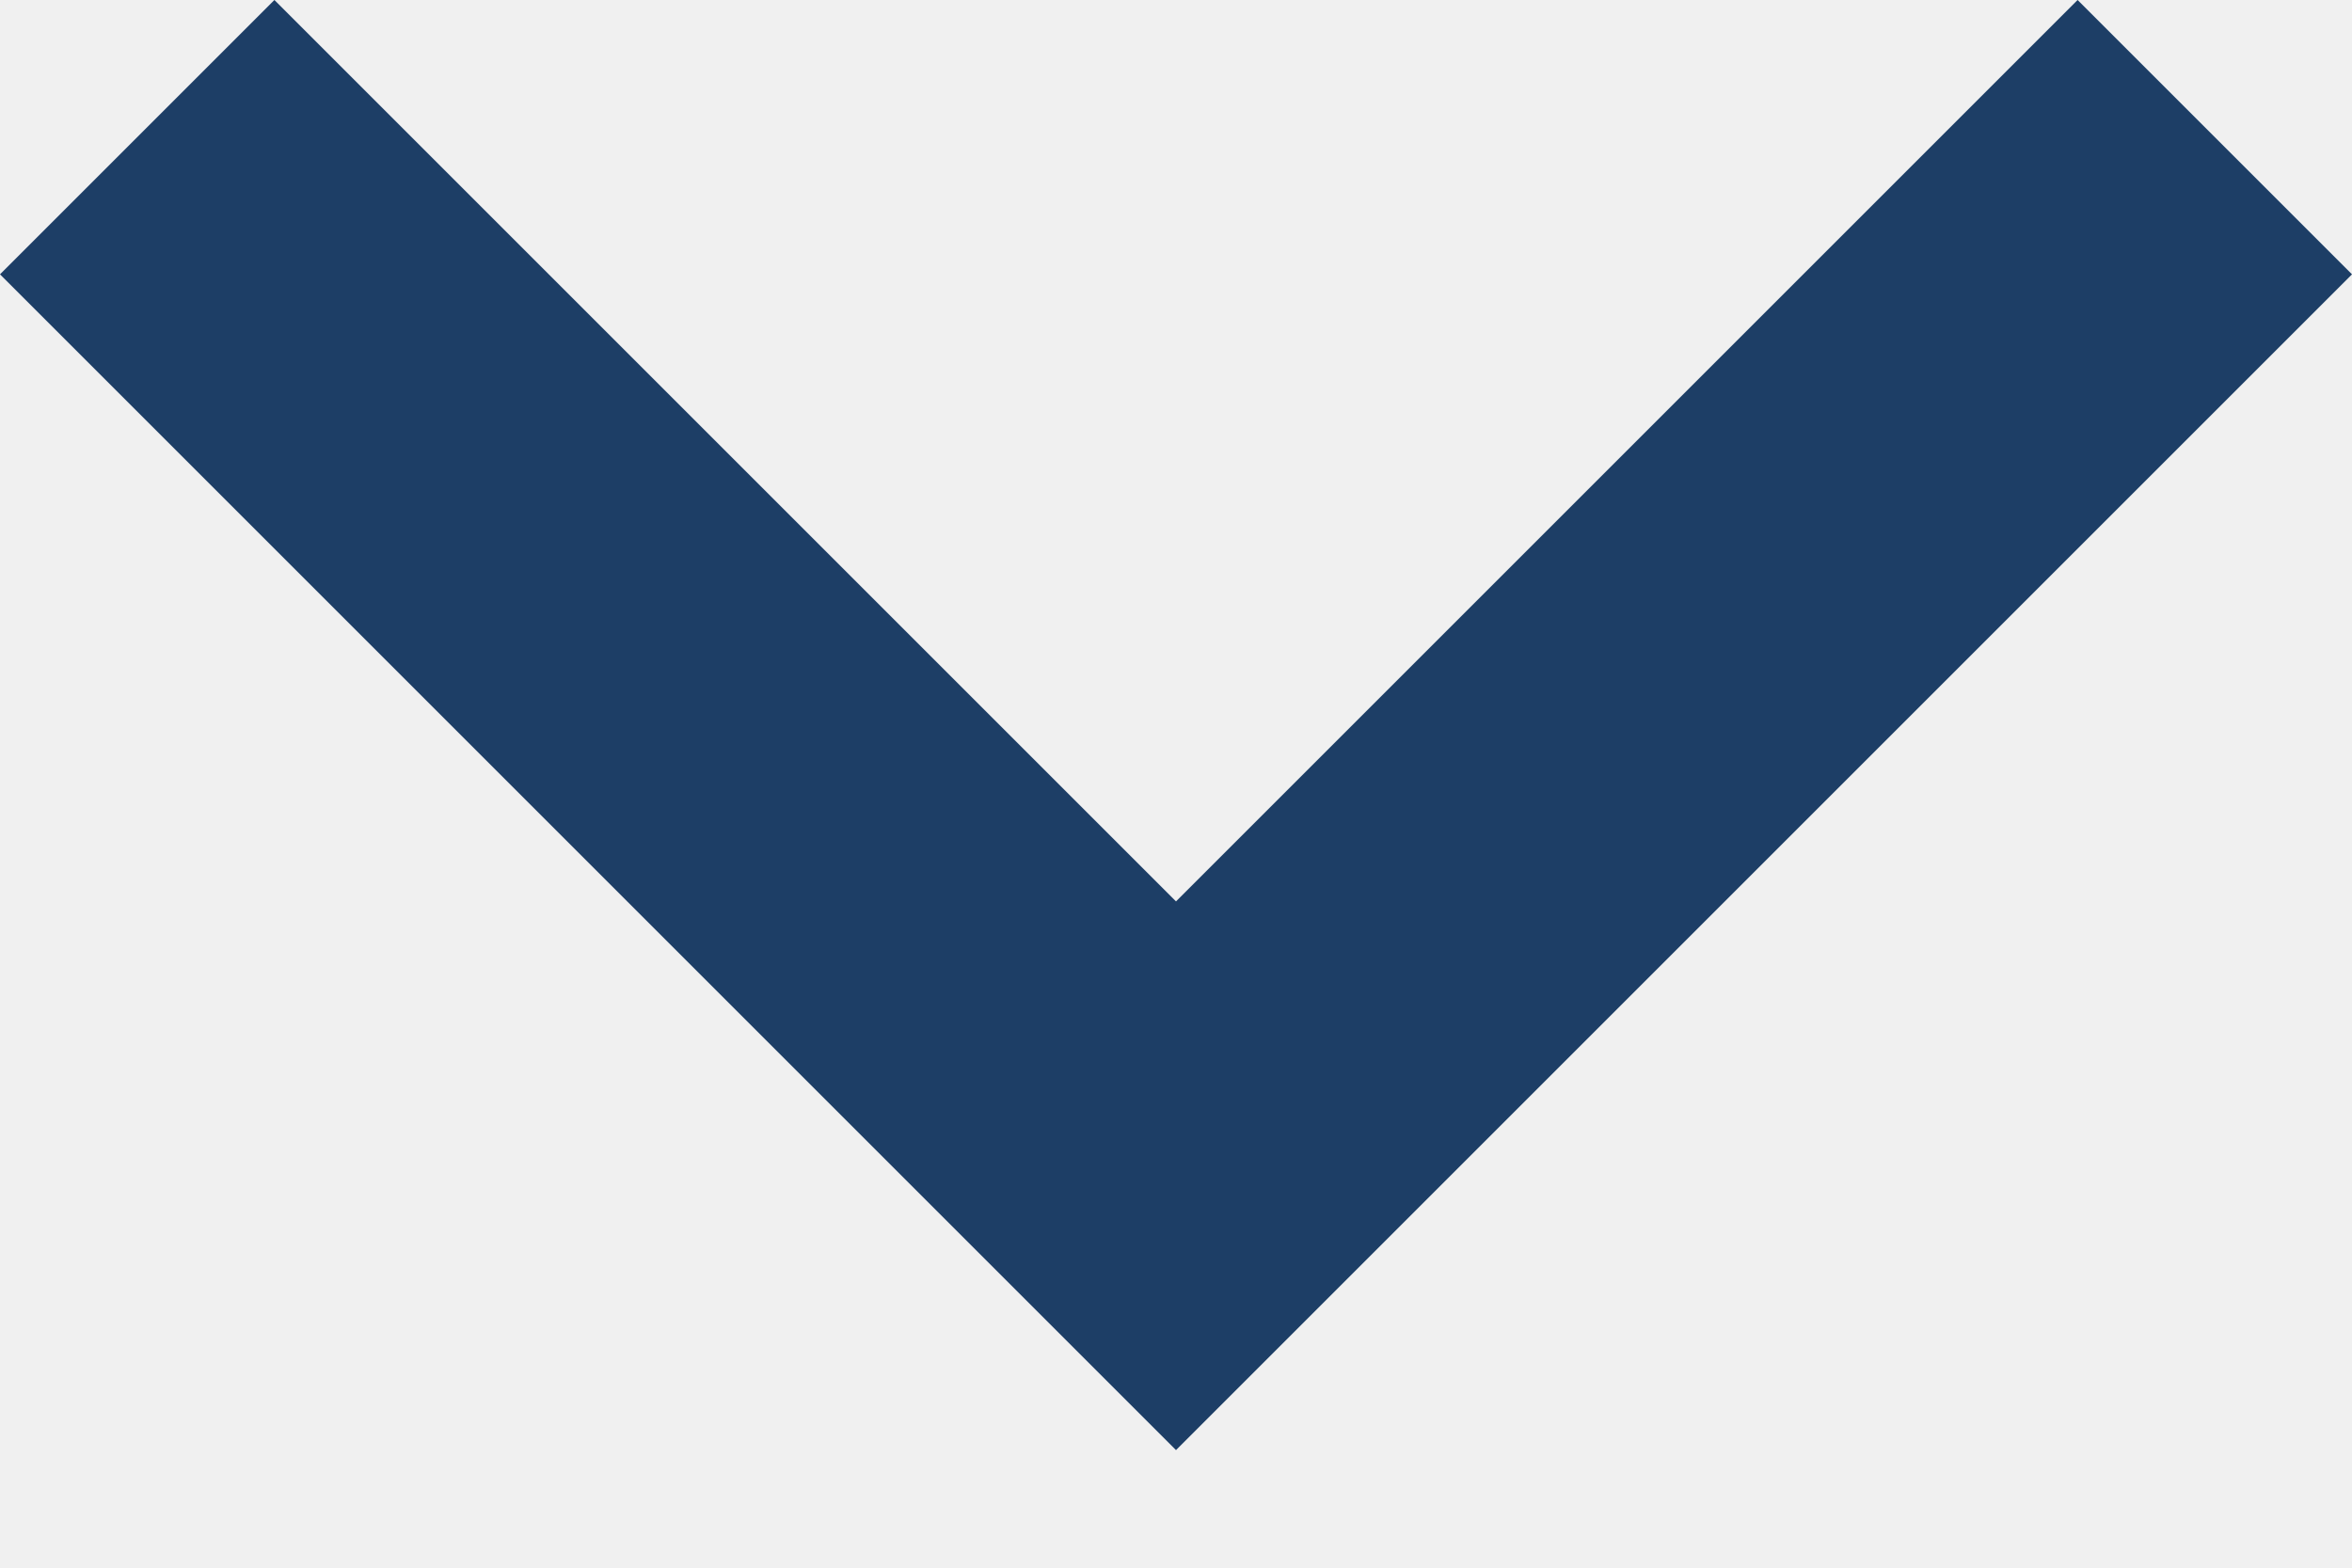
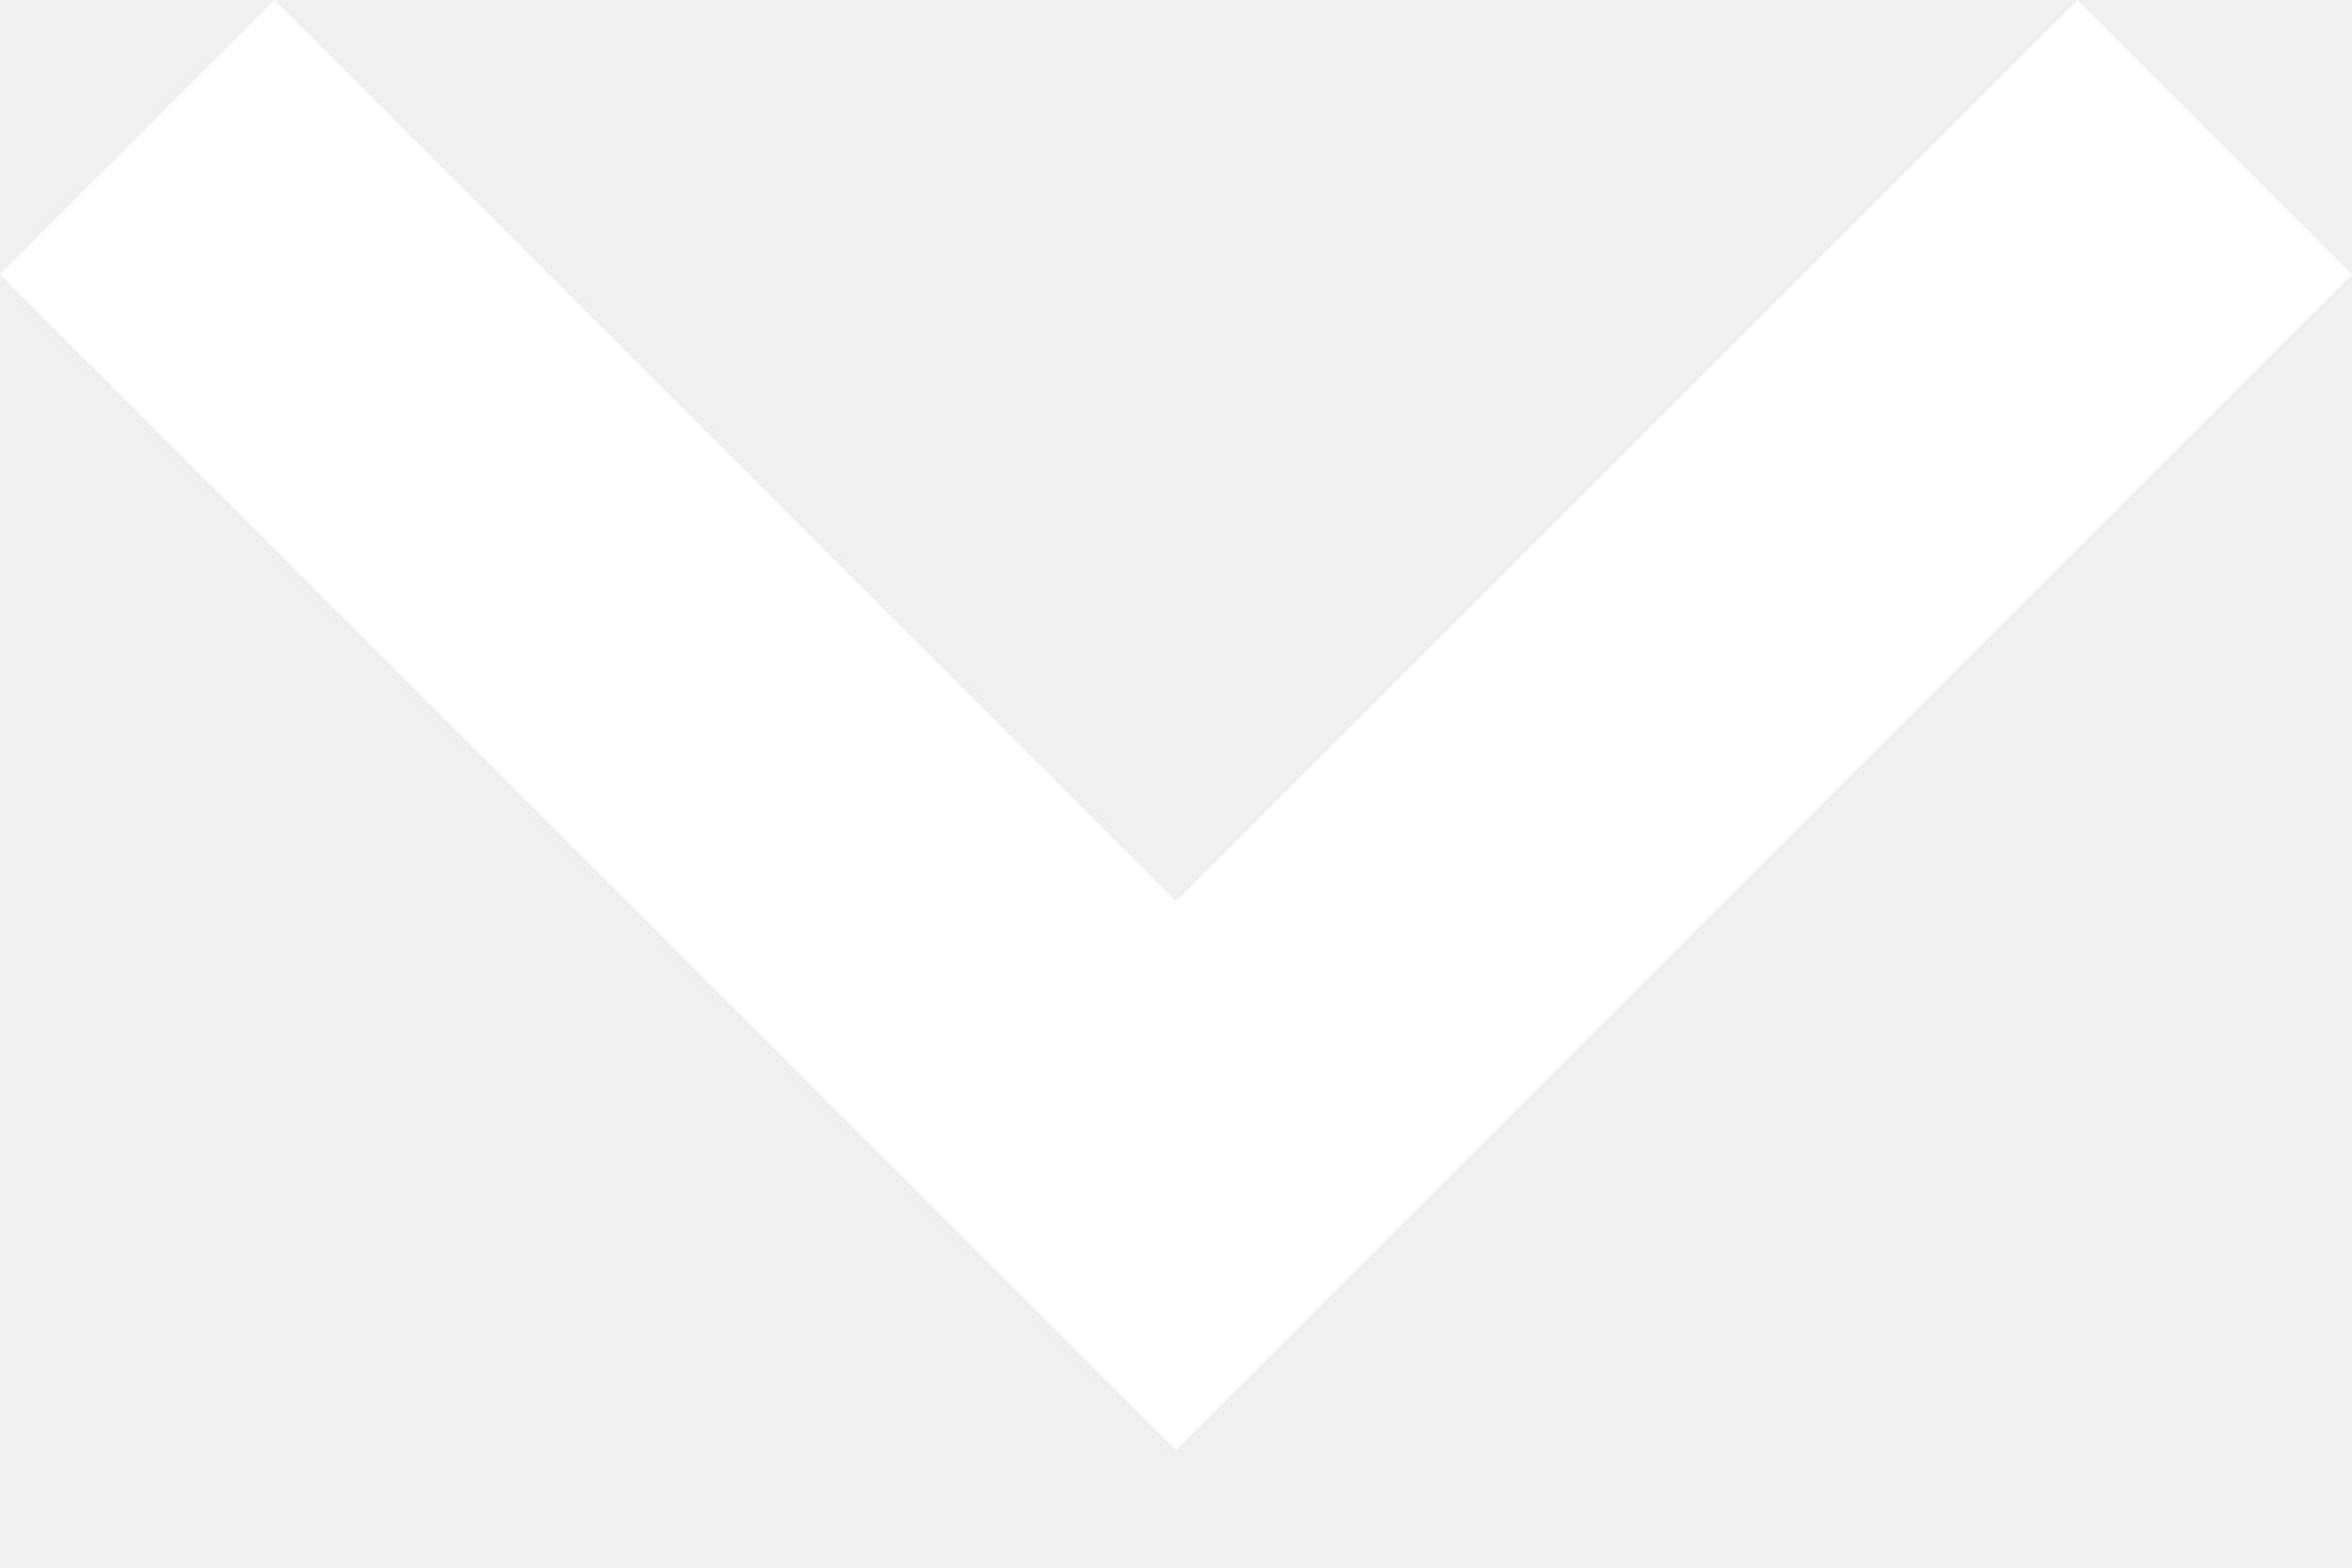
<svg xmlns="http://www.w3.org/2000/svg" width="12px" height="8px" viewBox="0 0 12 8" version="1.1">
  <defs />
  <g id="govCMS-Theme" stroke="none" stroke-width="1" fill="none" fill-rule="evenodd">
-     <g id="MU_LIST_PAGE" transform="translate(-488, -647)" fill="#1D3E66">
+     <g id="MU_LIST_PAGE" transform="translate(-488, -647)" fill="#FFFFFF">
      <g id="LHS-Navigation" transform="translate(239, 559)">
        <g id="Desktop---Sub-Menu" transform="translate(0, 68)">
          <polygon id="Shape" transform="translate(255, 23.7) rotate(-270) translate(-255, -23.7) " points="252.7 17.7 251.3 19.1 255.9 23.7 251.3 28.3 252.7 29.7 258.7 23.7" />
        </g>
      </g>
    </g>
  </g>
</svg>
